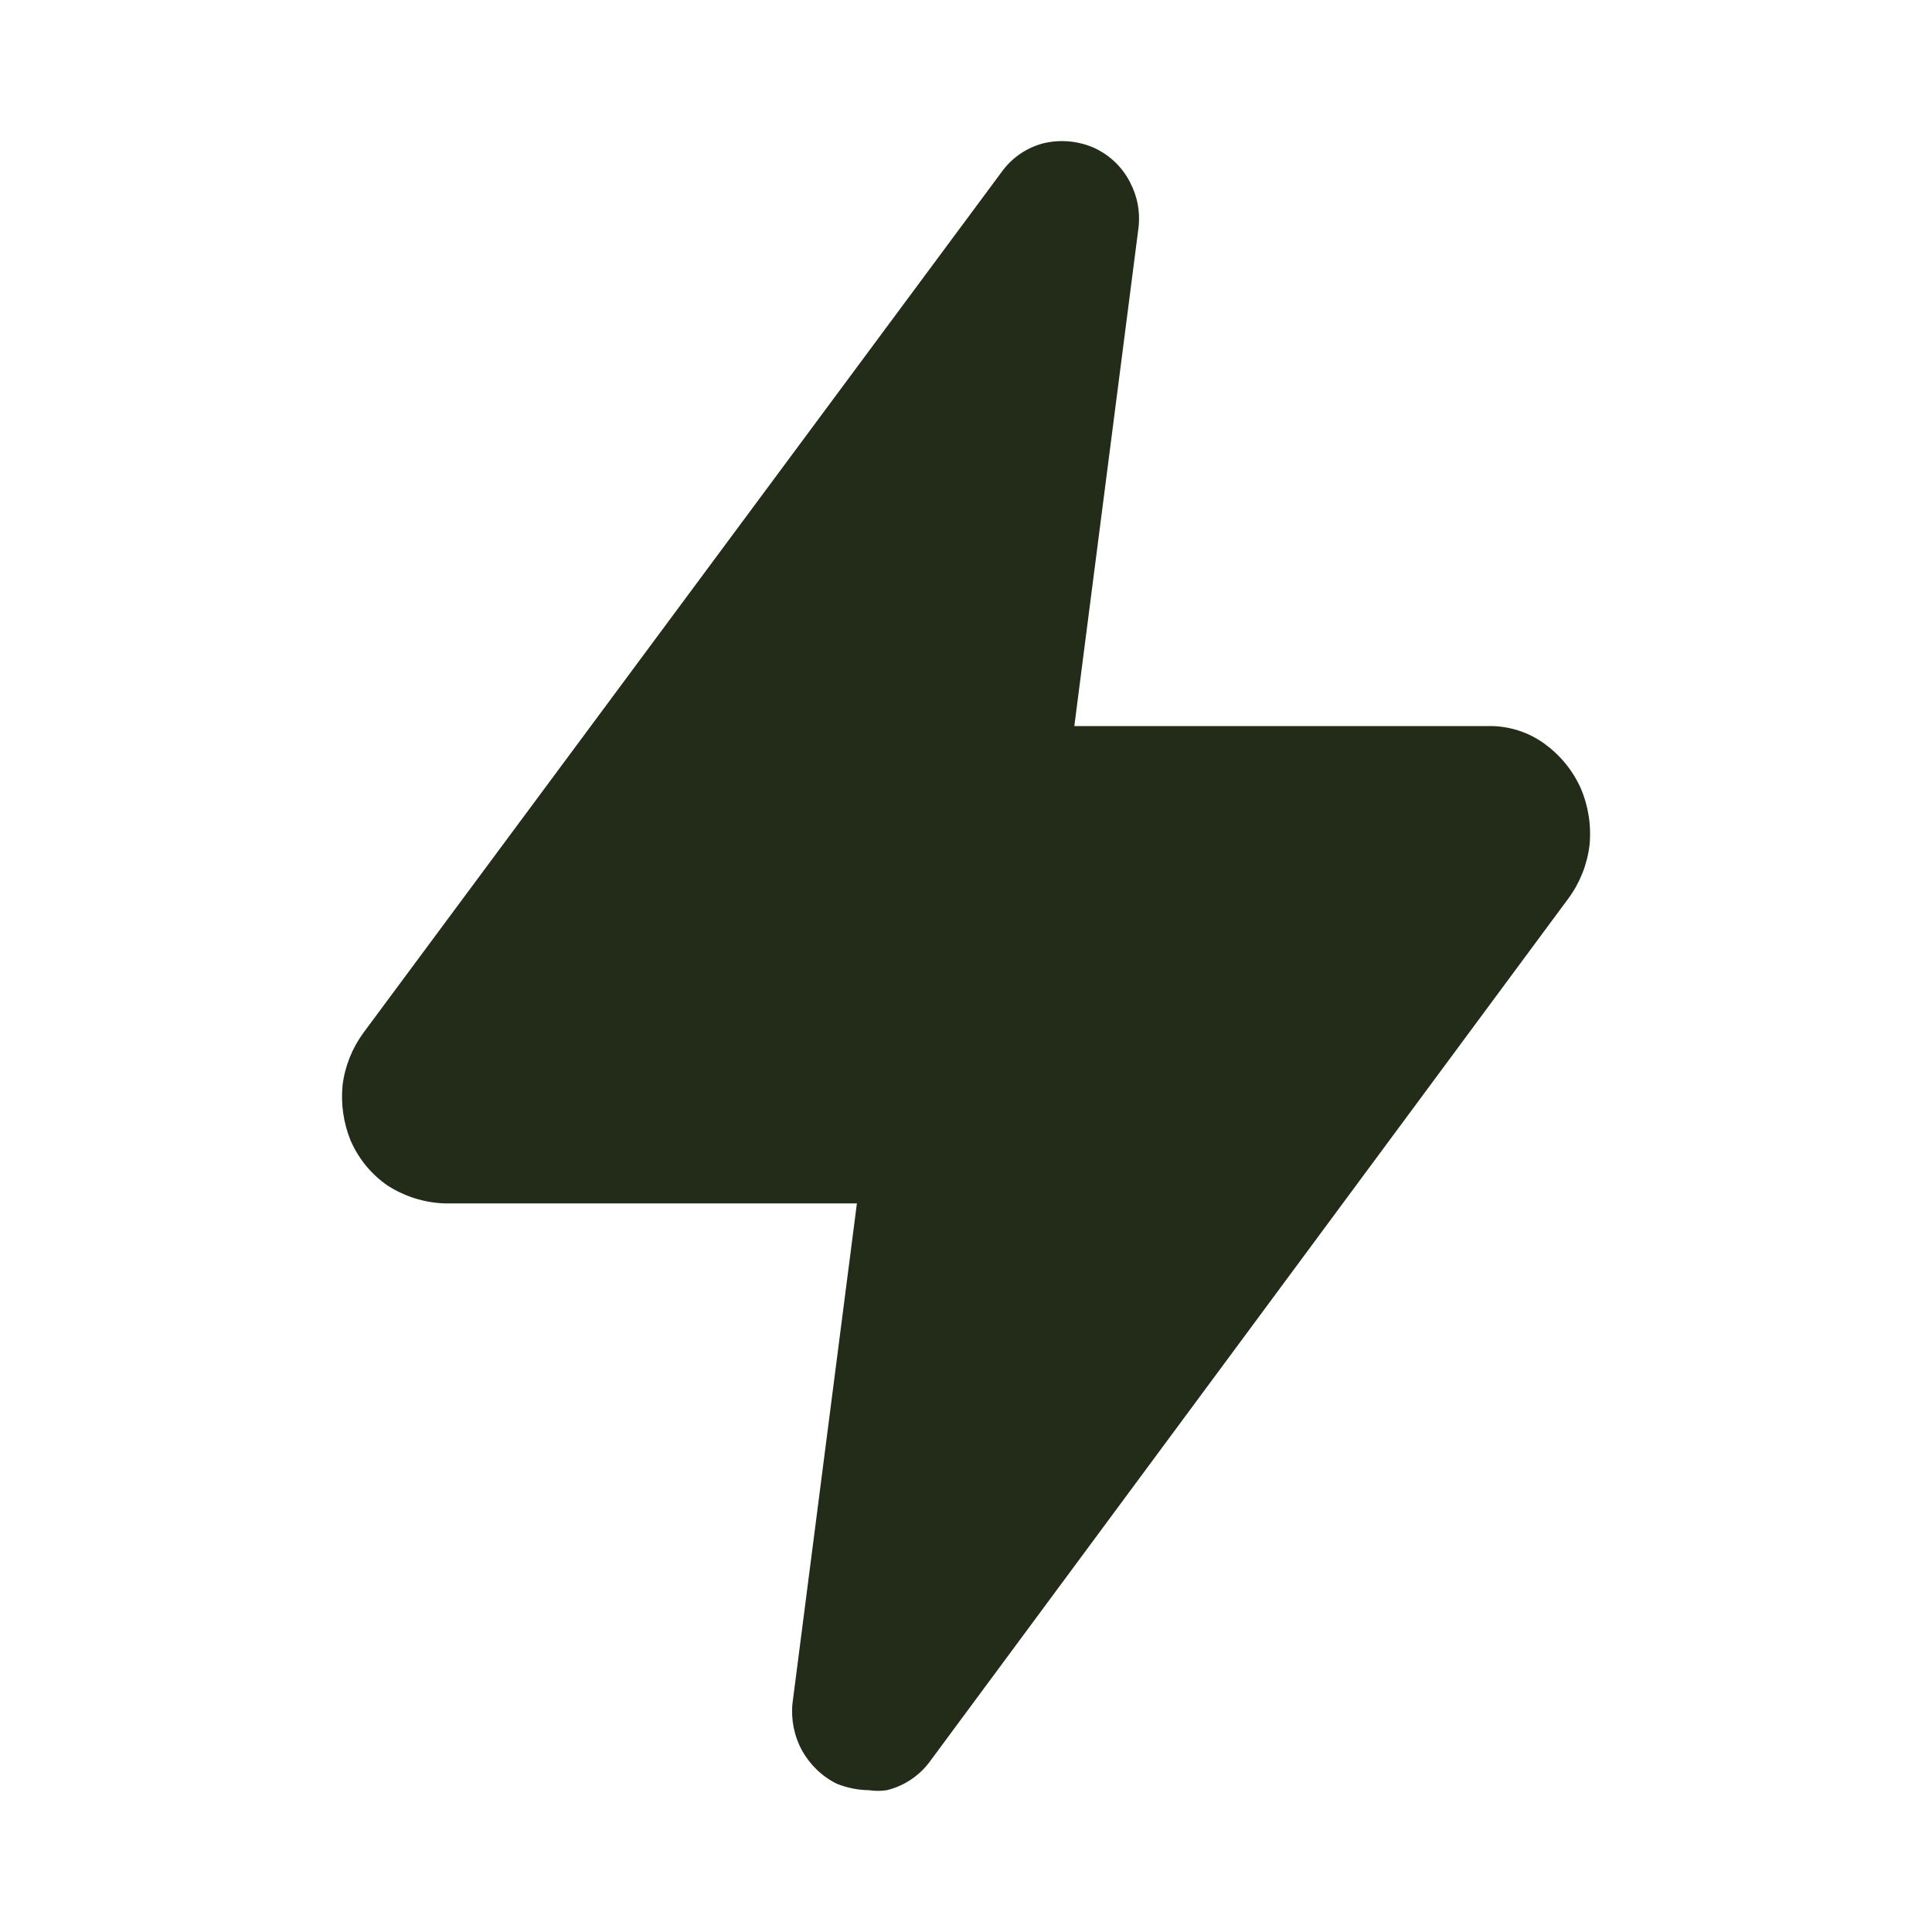
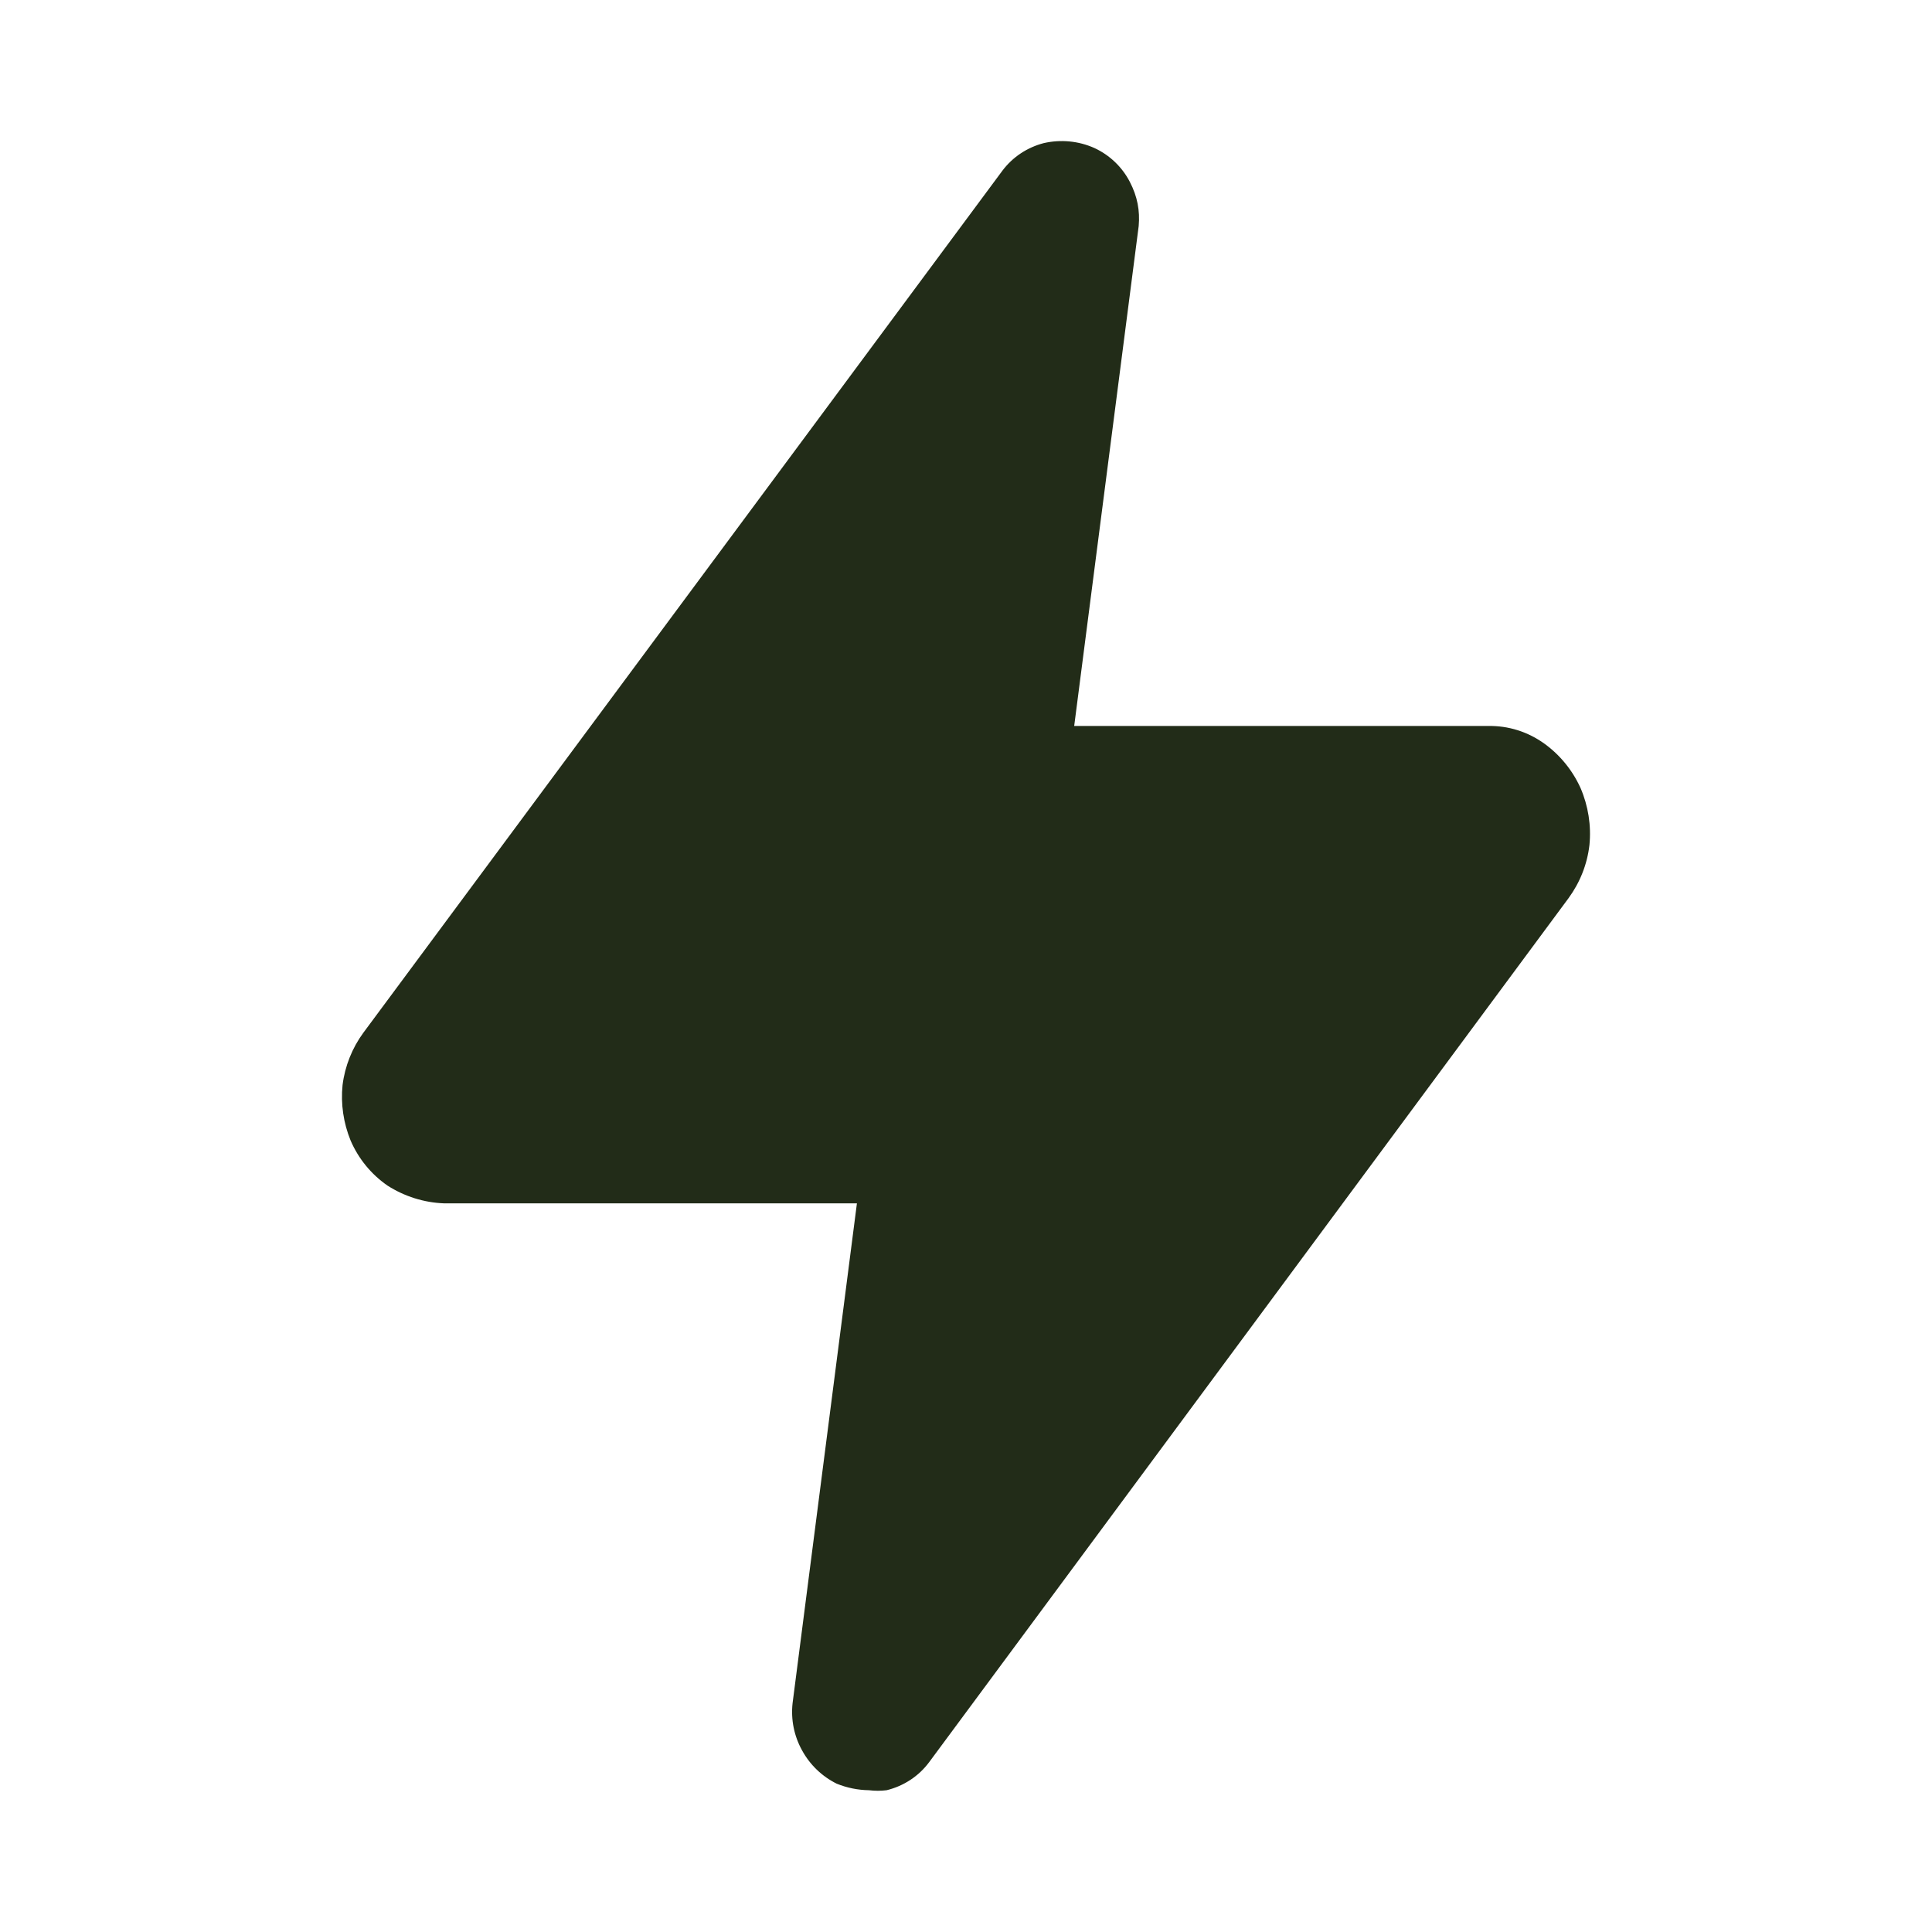
- <svg xmlns="http://www.w3.org/2000/svg" width="15" height="15" viewBox="0 0 15 15" fill="none">
-   <path d="M12.341 6.562C12.323 6.711 12.267 6.853 12.178 6.974L7.216 13.681C7.134 13.79 7.017 13.867 6.885 13.899C6.839 13.906 6.793 13.906 6.747 13.899C6.661 13.898 6.577 13.881 6.497 13.849C6.383 13.793 6.289 13.702 6.227 13.591C6.166 13.479 6.14 13.351 6.153 13.224L6.653 9.343H3.447C3.292 9.337 3.141 9.289 3.01 9.205C2.883 9.118 2.784 8.997 2.722 8.855C2.667 8.719 2.645 8.571 2.66 8.424C2.678 8.277 2.735 8.137 2.822 8.018L7.785 1.324C7.864 1.219 7.976 1.145 8.103 1.112C8.235 1.081 8.373 1.094 8.497 1.149C8.615 1.204 8.712 1.296 8.772 1.412C8.832 1.527 8.851 1.637 8.841 1.755L8.341 5.637H11.553C11.71 5.634 11.864 5.682 11.991 5.774C12.112 5.862 12.21 5.98 12.272 6.118C12.332 6.257 12.356 6.41 12.341 6.562Z" fill="#222C18" />
+ <svg xmlns="http://www.w3.org/2000/svg" width="13" height="13" viewBox="0 0 13 13" fill="none">
+   <path d="M10.695 5.686C10.68 5.816 10.631 5.939 10.554 6.044L6.253 11.856C6.183 11.951 6.081 12.018 5.966 12.046C5.927 12.051 5.887 12.051 5.847 12.046C5.773 12.045 5.699 12.03 5.63 12.002C5.531 11.953 5.45 11.875 5.397 11.778C5.343 11.681 5.321 11.57 5.333 11.461L5.766 8.097H2.987C2.852 8.092 2.721 8.05 2.608 7.978C2.498 7.902 2.412 7.797 2.359 7.674C2.311 7.556 2.292 7.428 2.305 7.301C2.321 7.173 2.37 7.051 2.445 6.949L6.746 1.147C6.815 1.056 6.912 0.992 7.023 0.963C7.137 0.937 7.257 0.948 7.364 0.996C7.466 1.043 7.55 1.123 7.602 1.223C7.654 1.323 7.671 1.418 7.662 1.521L7.228 4.885H10.012C10.149 4.882 10.281 4.924 10.392 5.004C10.497 5.08 10.581 5.183 10.635 5.302C10.687 5.423 10.708 5.555 10.695 5.686Z" fill="#222C18" />
</svg>
